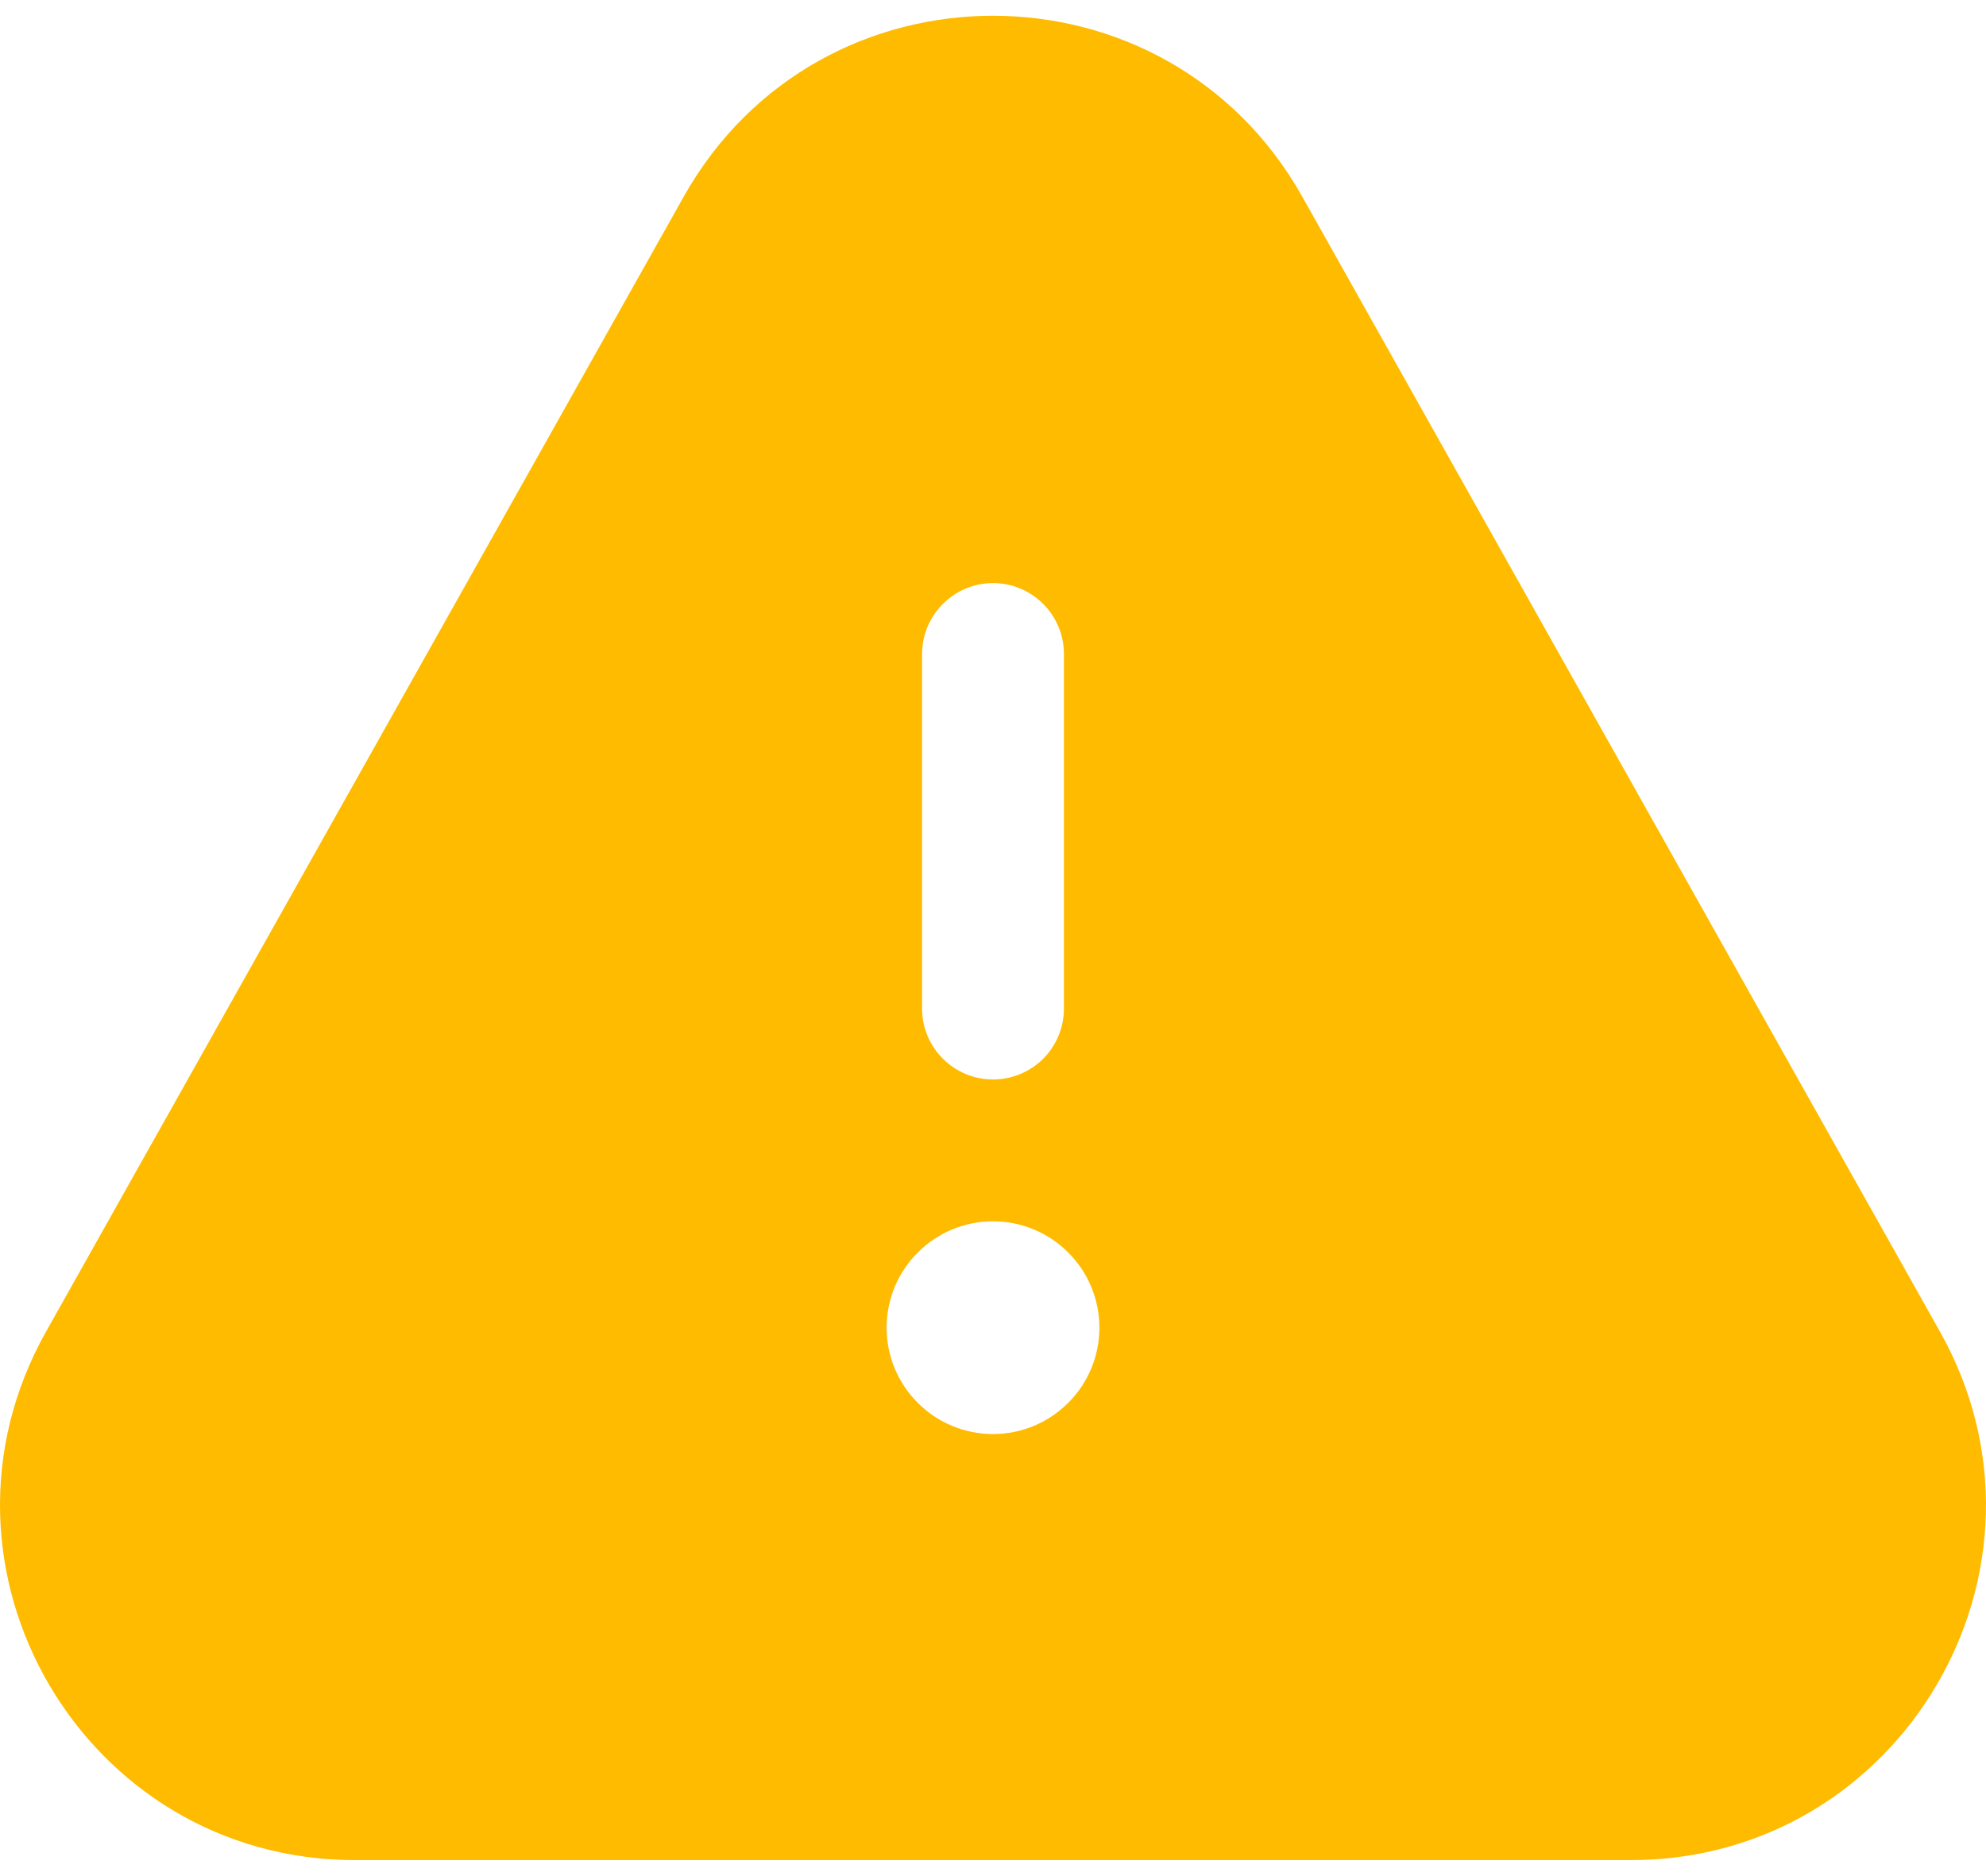
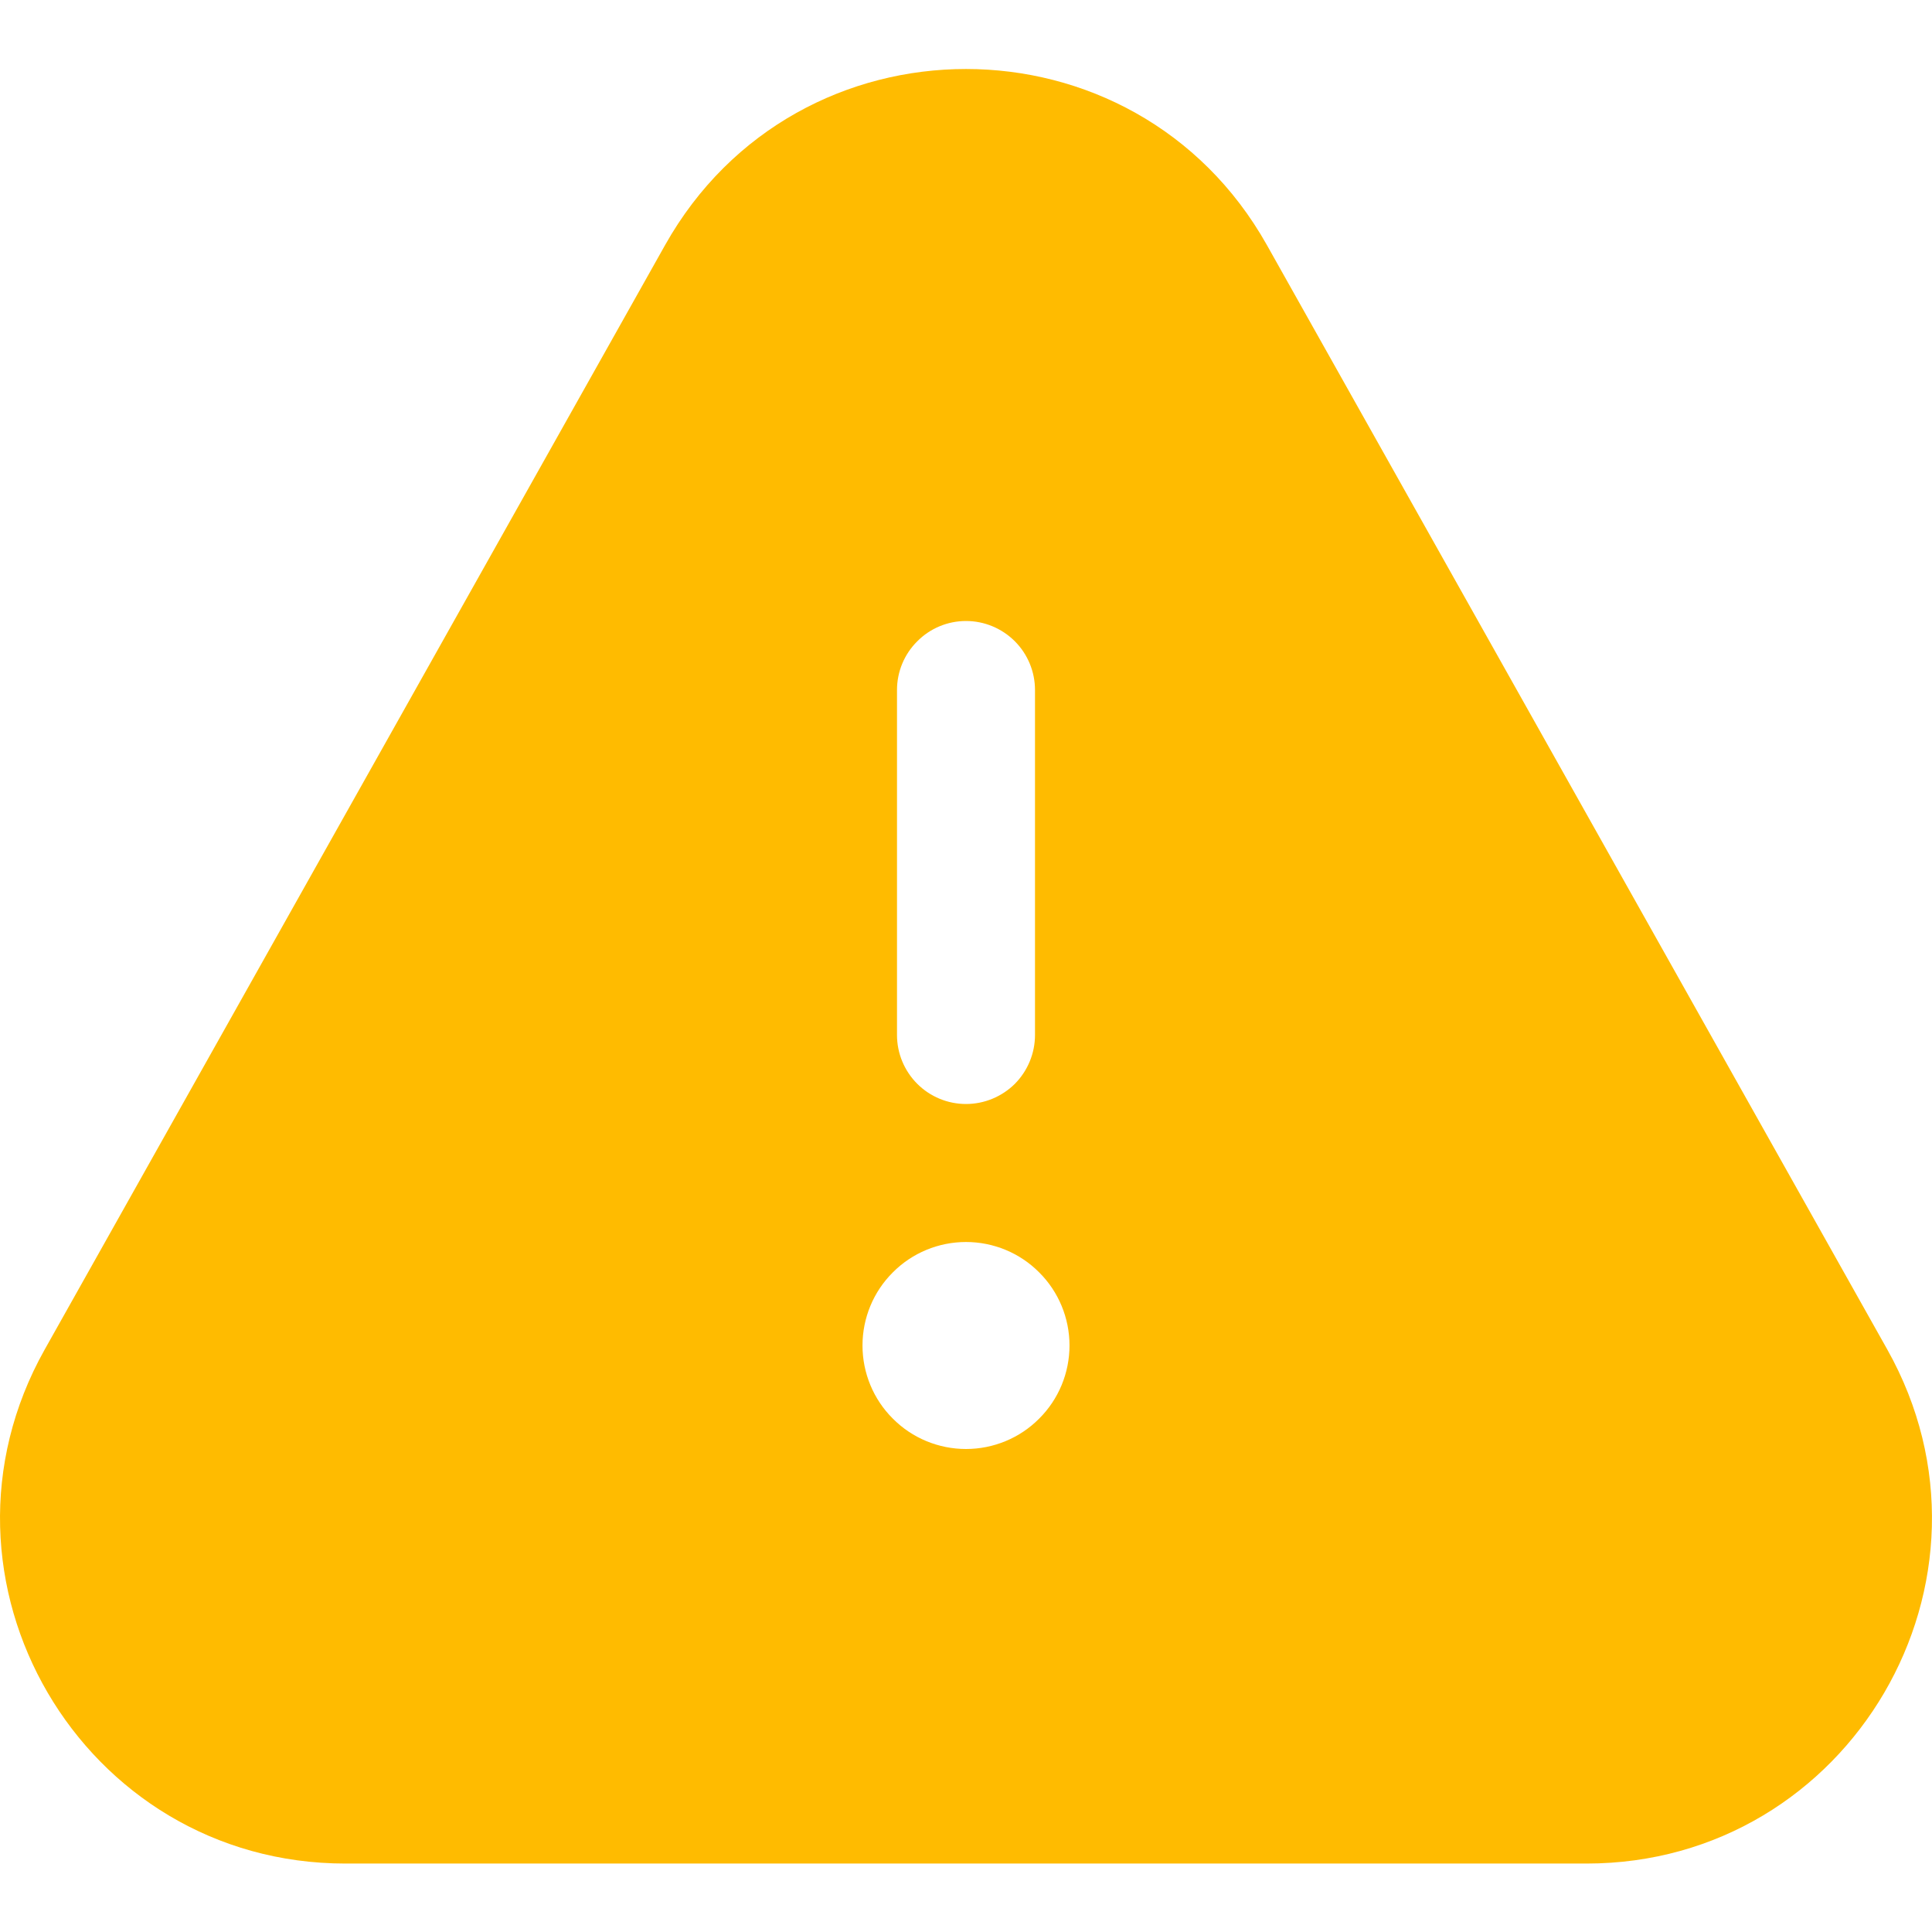
- <svg width="18" height="17" viewBox="0 0 14 13" fill="none">
+ <svg width="20" height="20" viewBox="0 0 14 13" fill="none">
  <path d="M4.82 1.275C5.776 -0.425 8.224 -0.425 9.18 1.275L13.676 9.279C14.612 10.946 13.407 13.004 11.496 13.004H2.503C0.592 13.004 -0.612 10.946 0.324 9.279L4.82 1.275ZM7 8.5C6.801 8.5 6.61 8.579 6.47 8.72C6.329 8.86 6.25 9.051 6.25 9.25C6.25 9.449 6.329 9.64 6.47 9.78C6.61 9.921 6.801 10 7 10C7.199 10 7.39 9.921 7.53 9.78C7.671 9.64 7.75 9.449 7.75 9.25C7.75 9.051 7.671 8.86 7.53 8.72C7.39 8.579 7.199 8.5 7 8.5ZM7 4C6.867 4 6.74 4.053 6.647 4.147C6.553 4.24 6.5 4.367 6.5 4.5V7C6.5 7.133 6.553 7.26 6.647 7.354C6.74 7.447 6.867 7.5 7 7.5C7.133 7.5 7.26 7.447 7.354 7.354C7.447 7.26 7.5 7.133 7.5 7V4.5C7.5 4.367 7.447 4.24 7.354 4.147C7.26 4.053 7.133 4 7 4Z" fill="#FFBB00" />
</svg>
